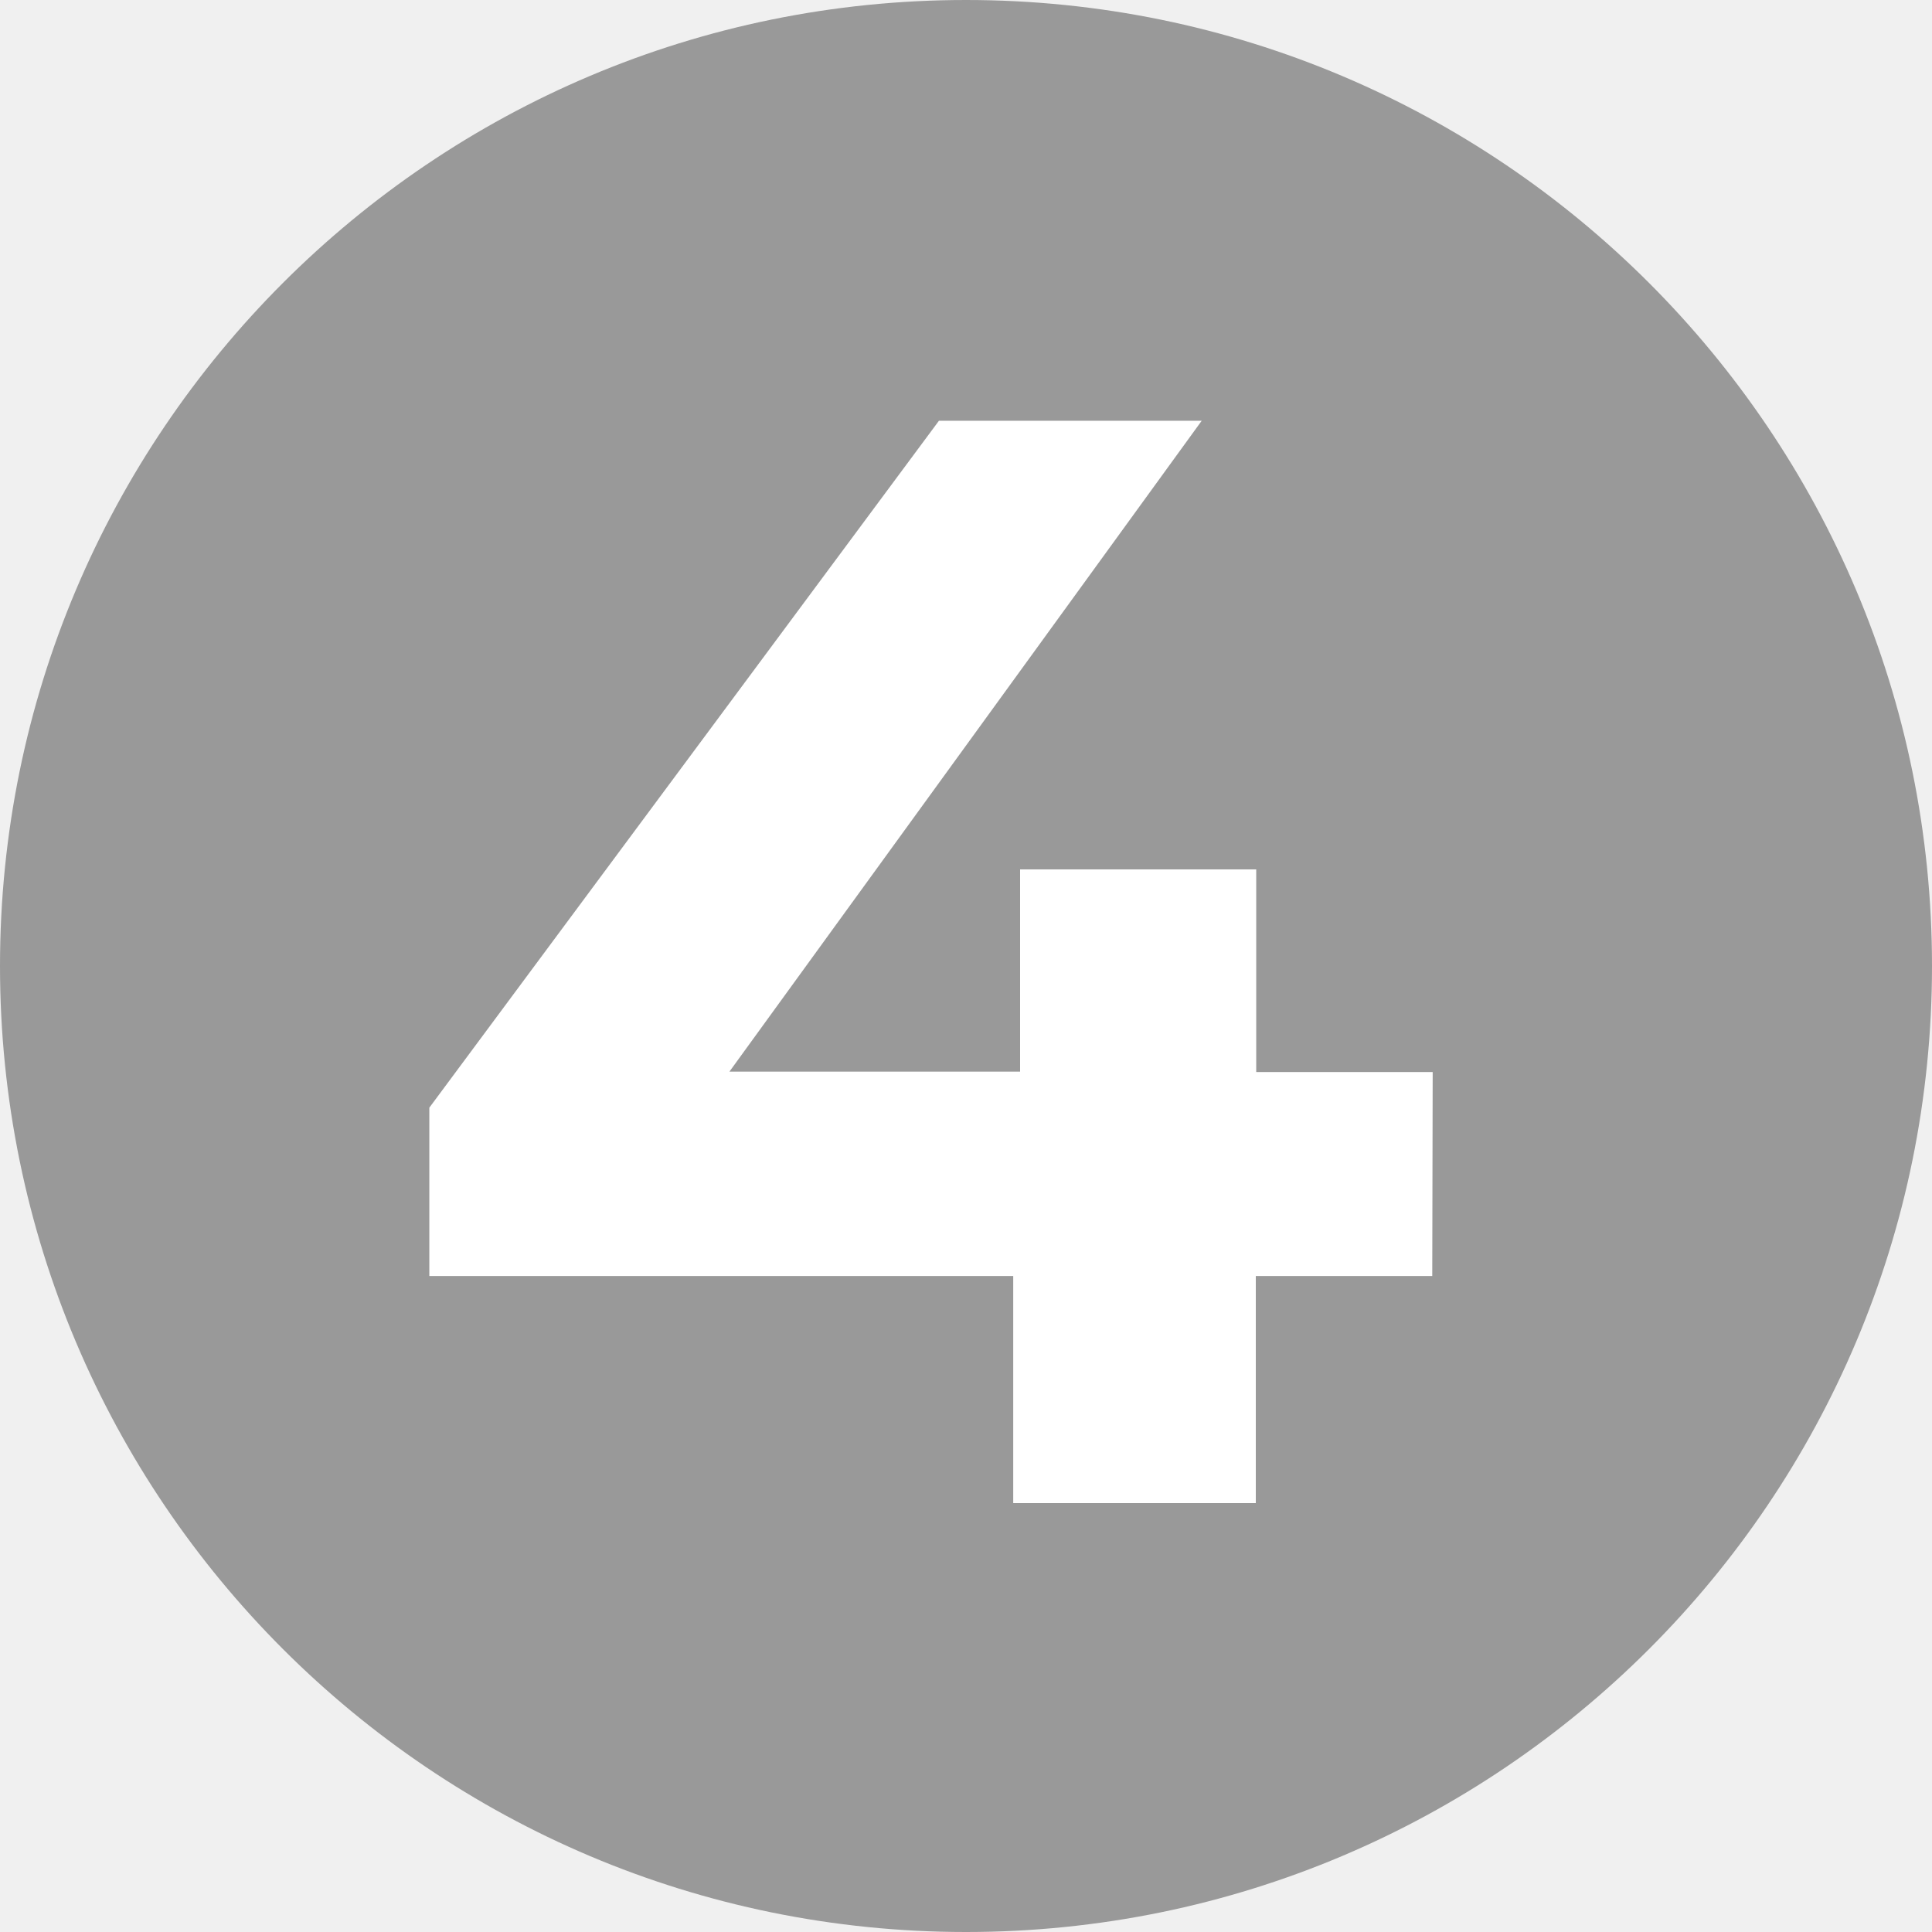
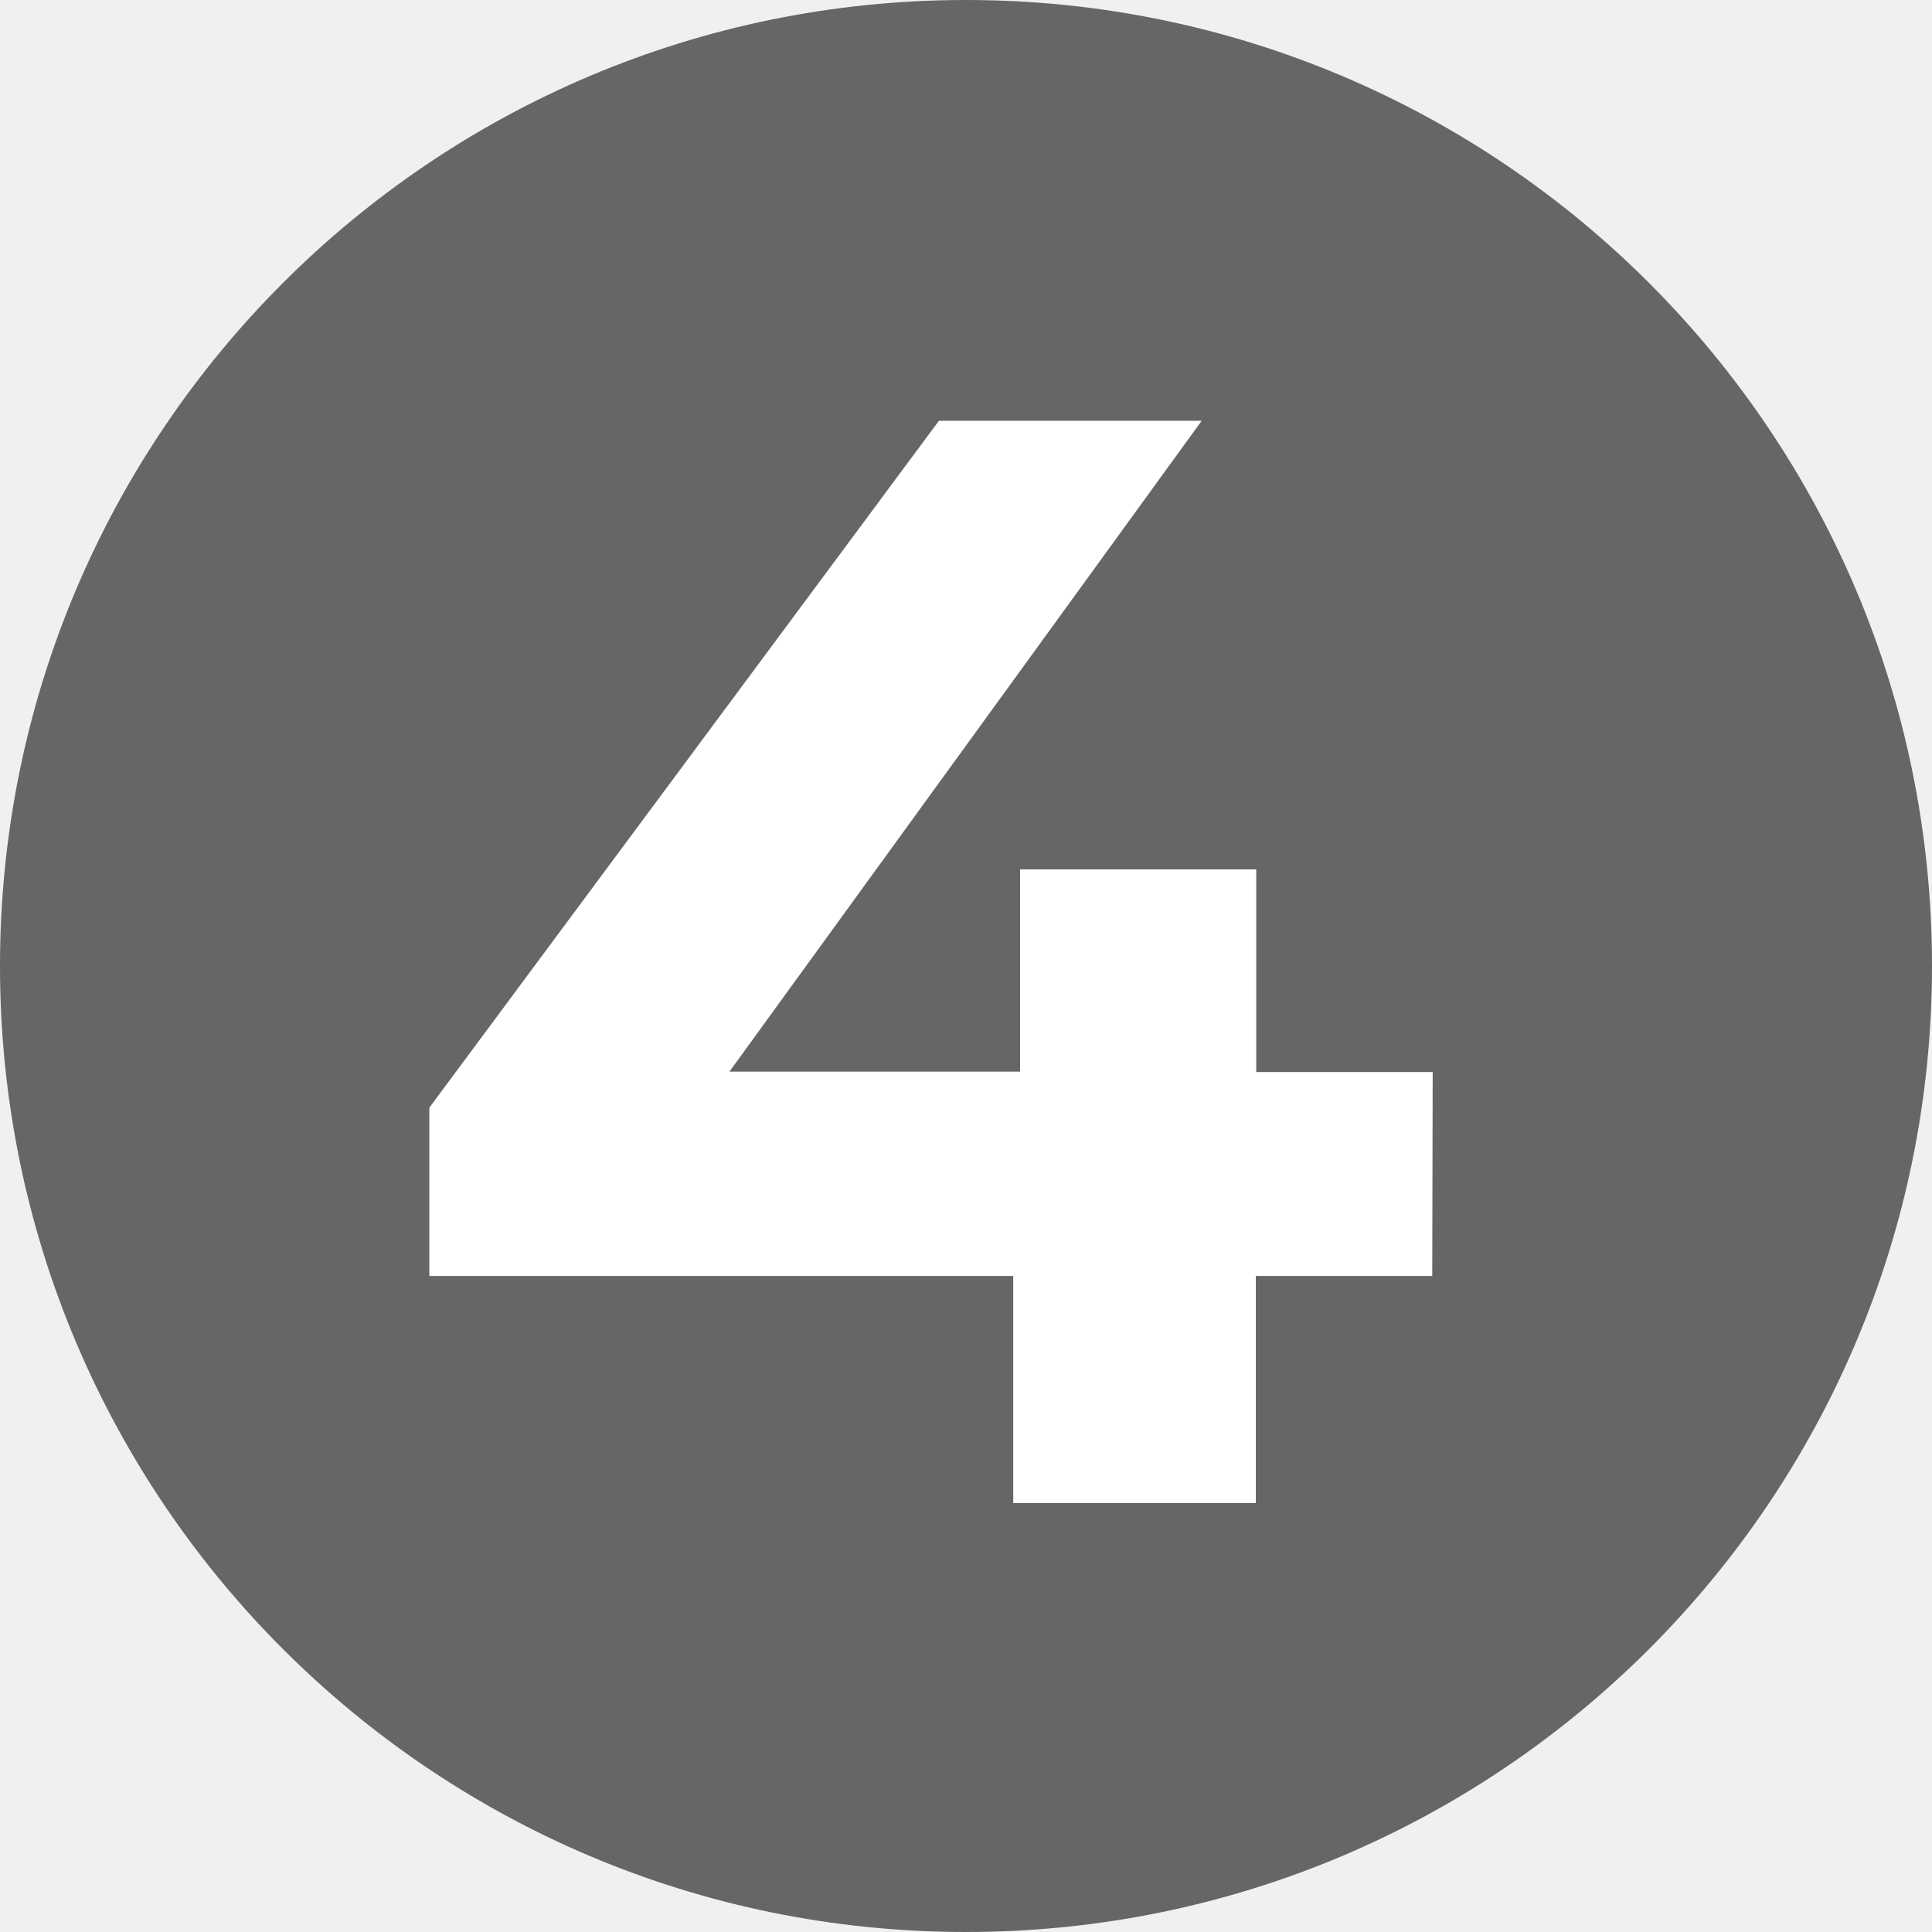
<svg xmlns="http://www.w3.org/2000/svg" id="Layer_1" data-name="Layer 1" viewBox="0 0 45 45">
-   <circle cx="22.5" cy="22.5" r="22.5" style="fill: #999" />
+   <circle cx="22.5" cy="22.5" r="22.5" style="fill: #666" />
  <g style="isolation: isolate">
    <path d="M35.76,32.22H31.65v5.29H26V32.22H12.4V28.3l11.87-16h6.12l-11,15.16h6.77V22.75h5.5v4.72h4.11Z" transform="translate(-2.4 -2.5)" style="fill: #fff" />
  </g>
</svg>
